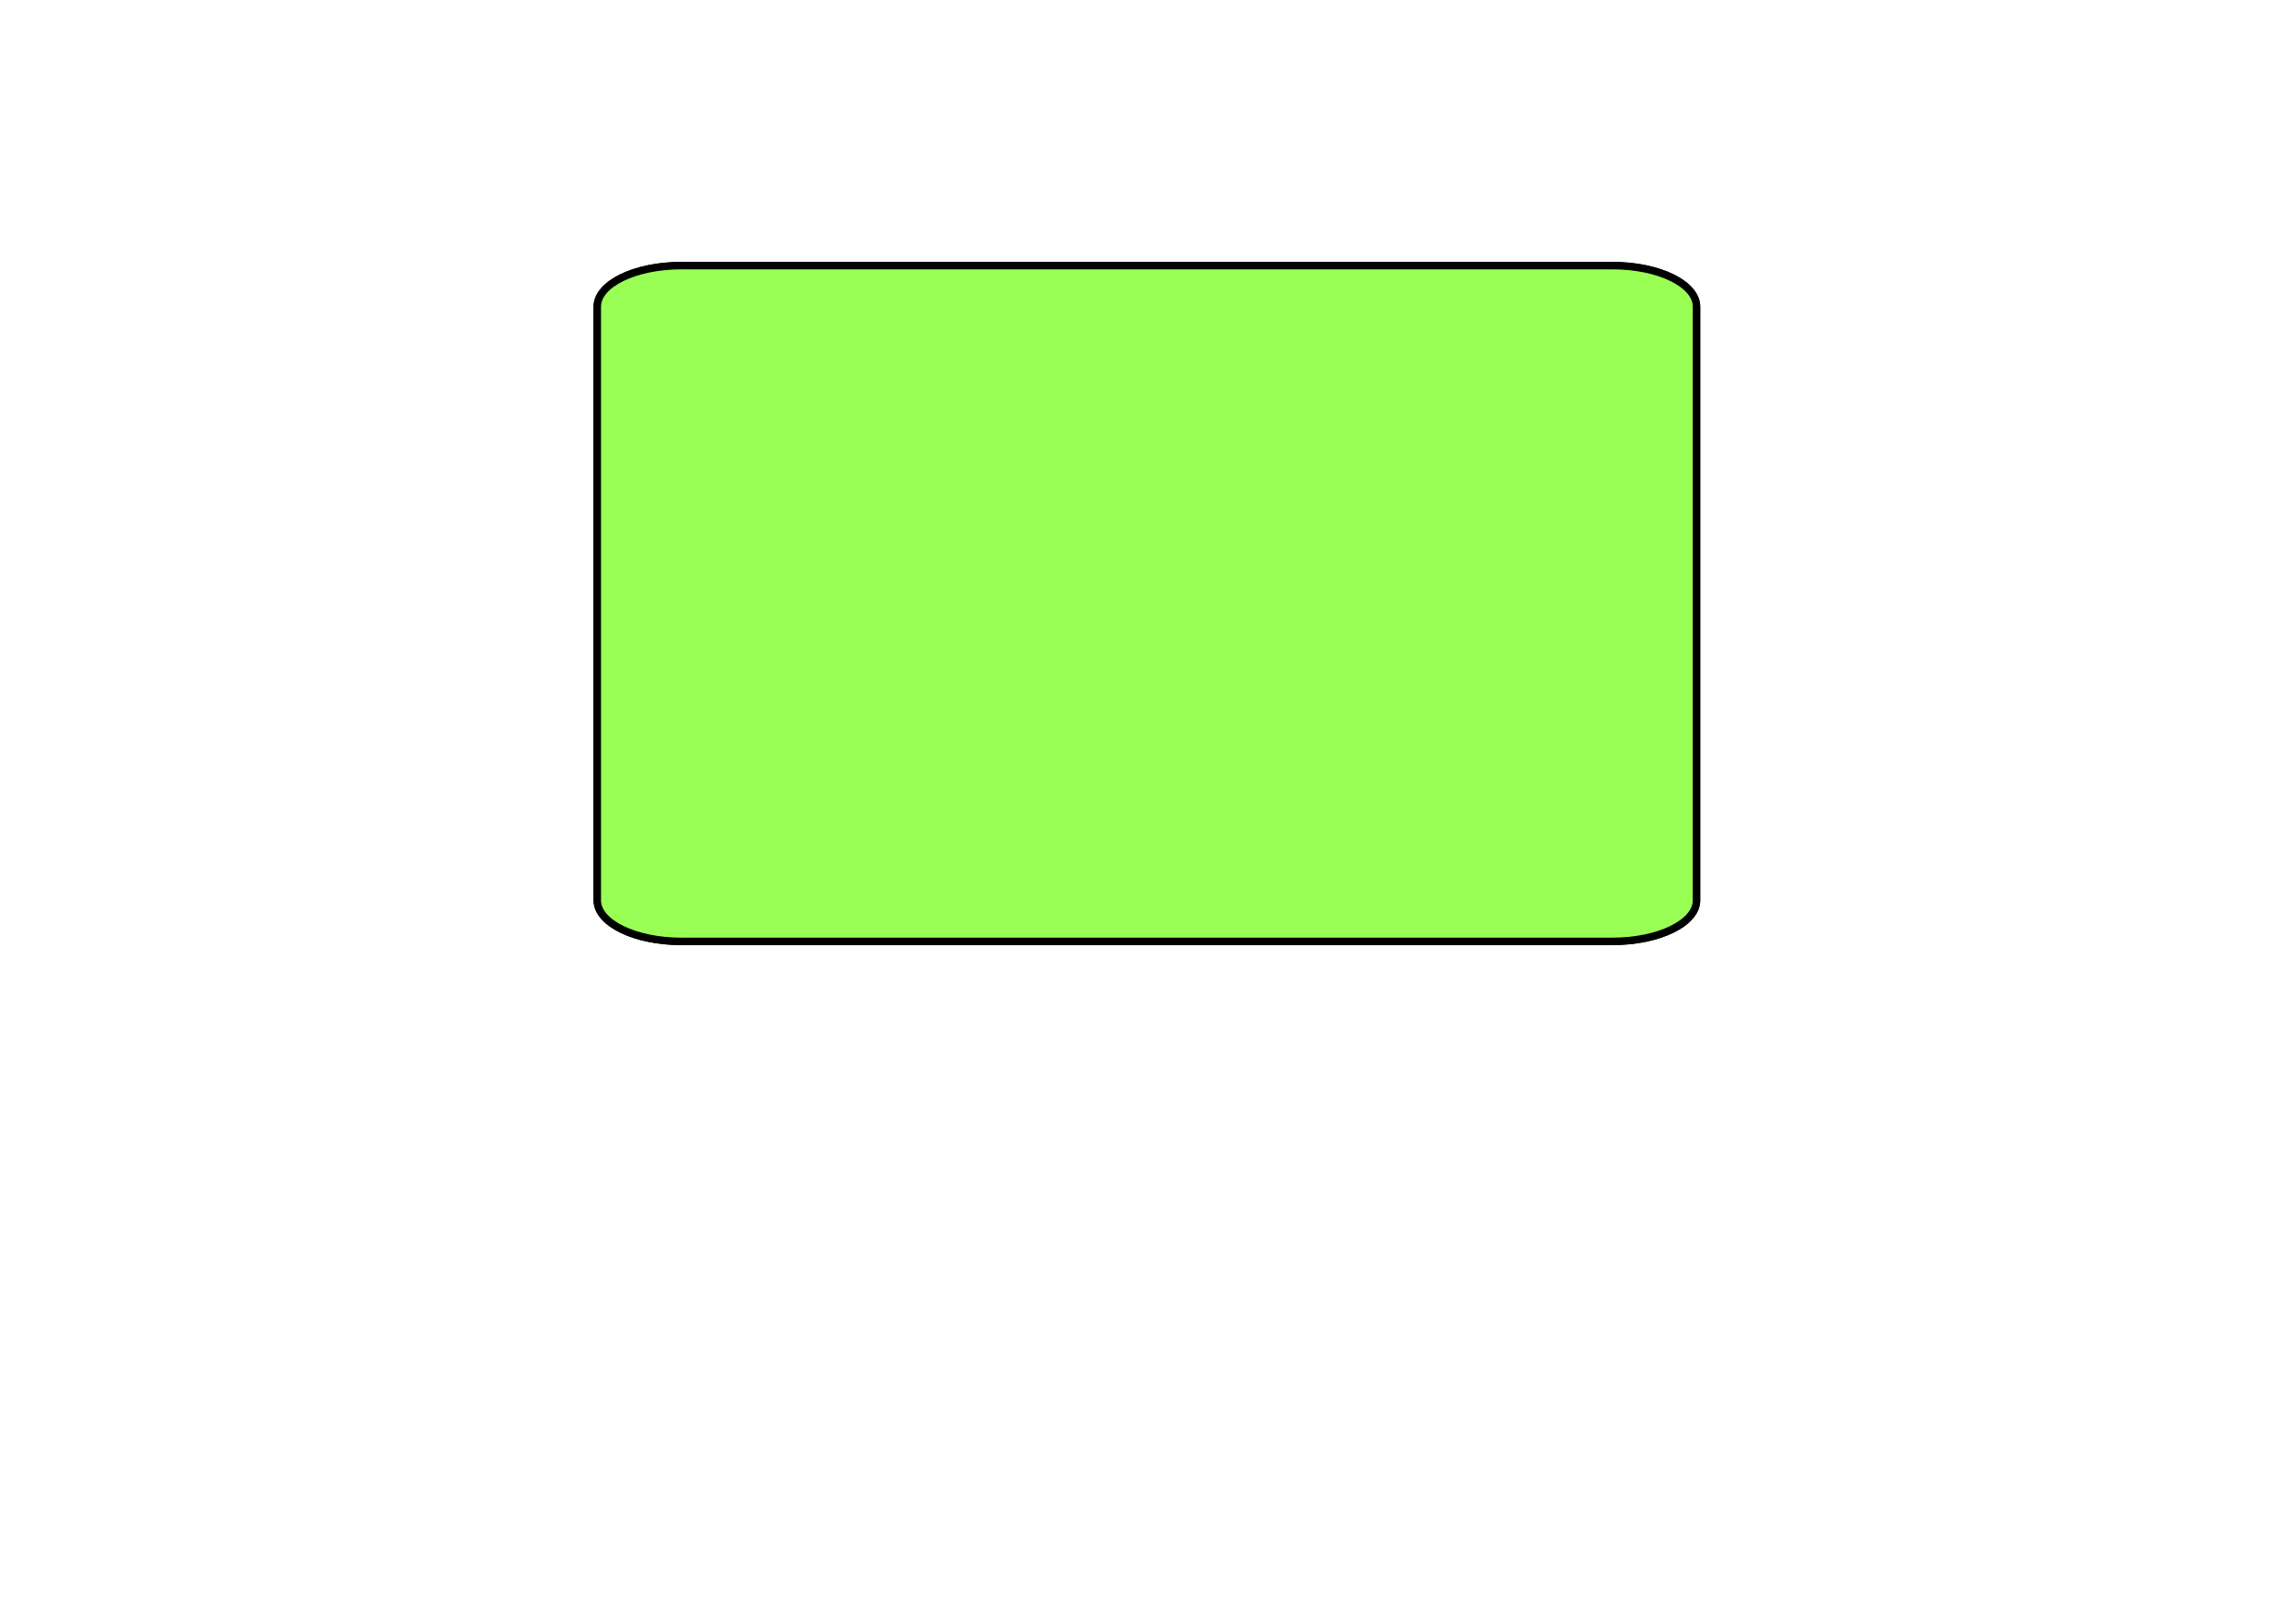
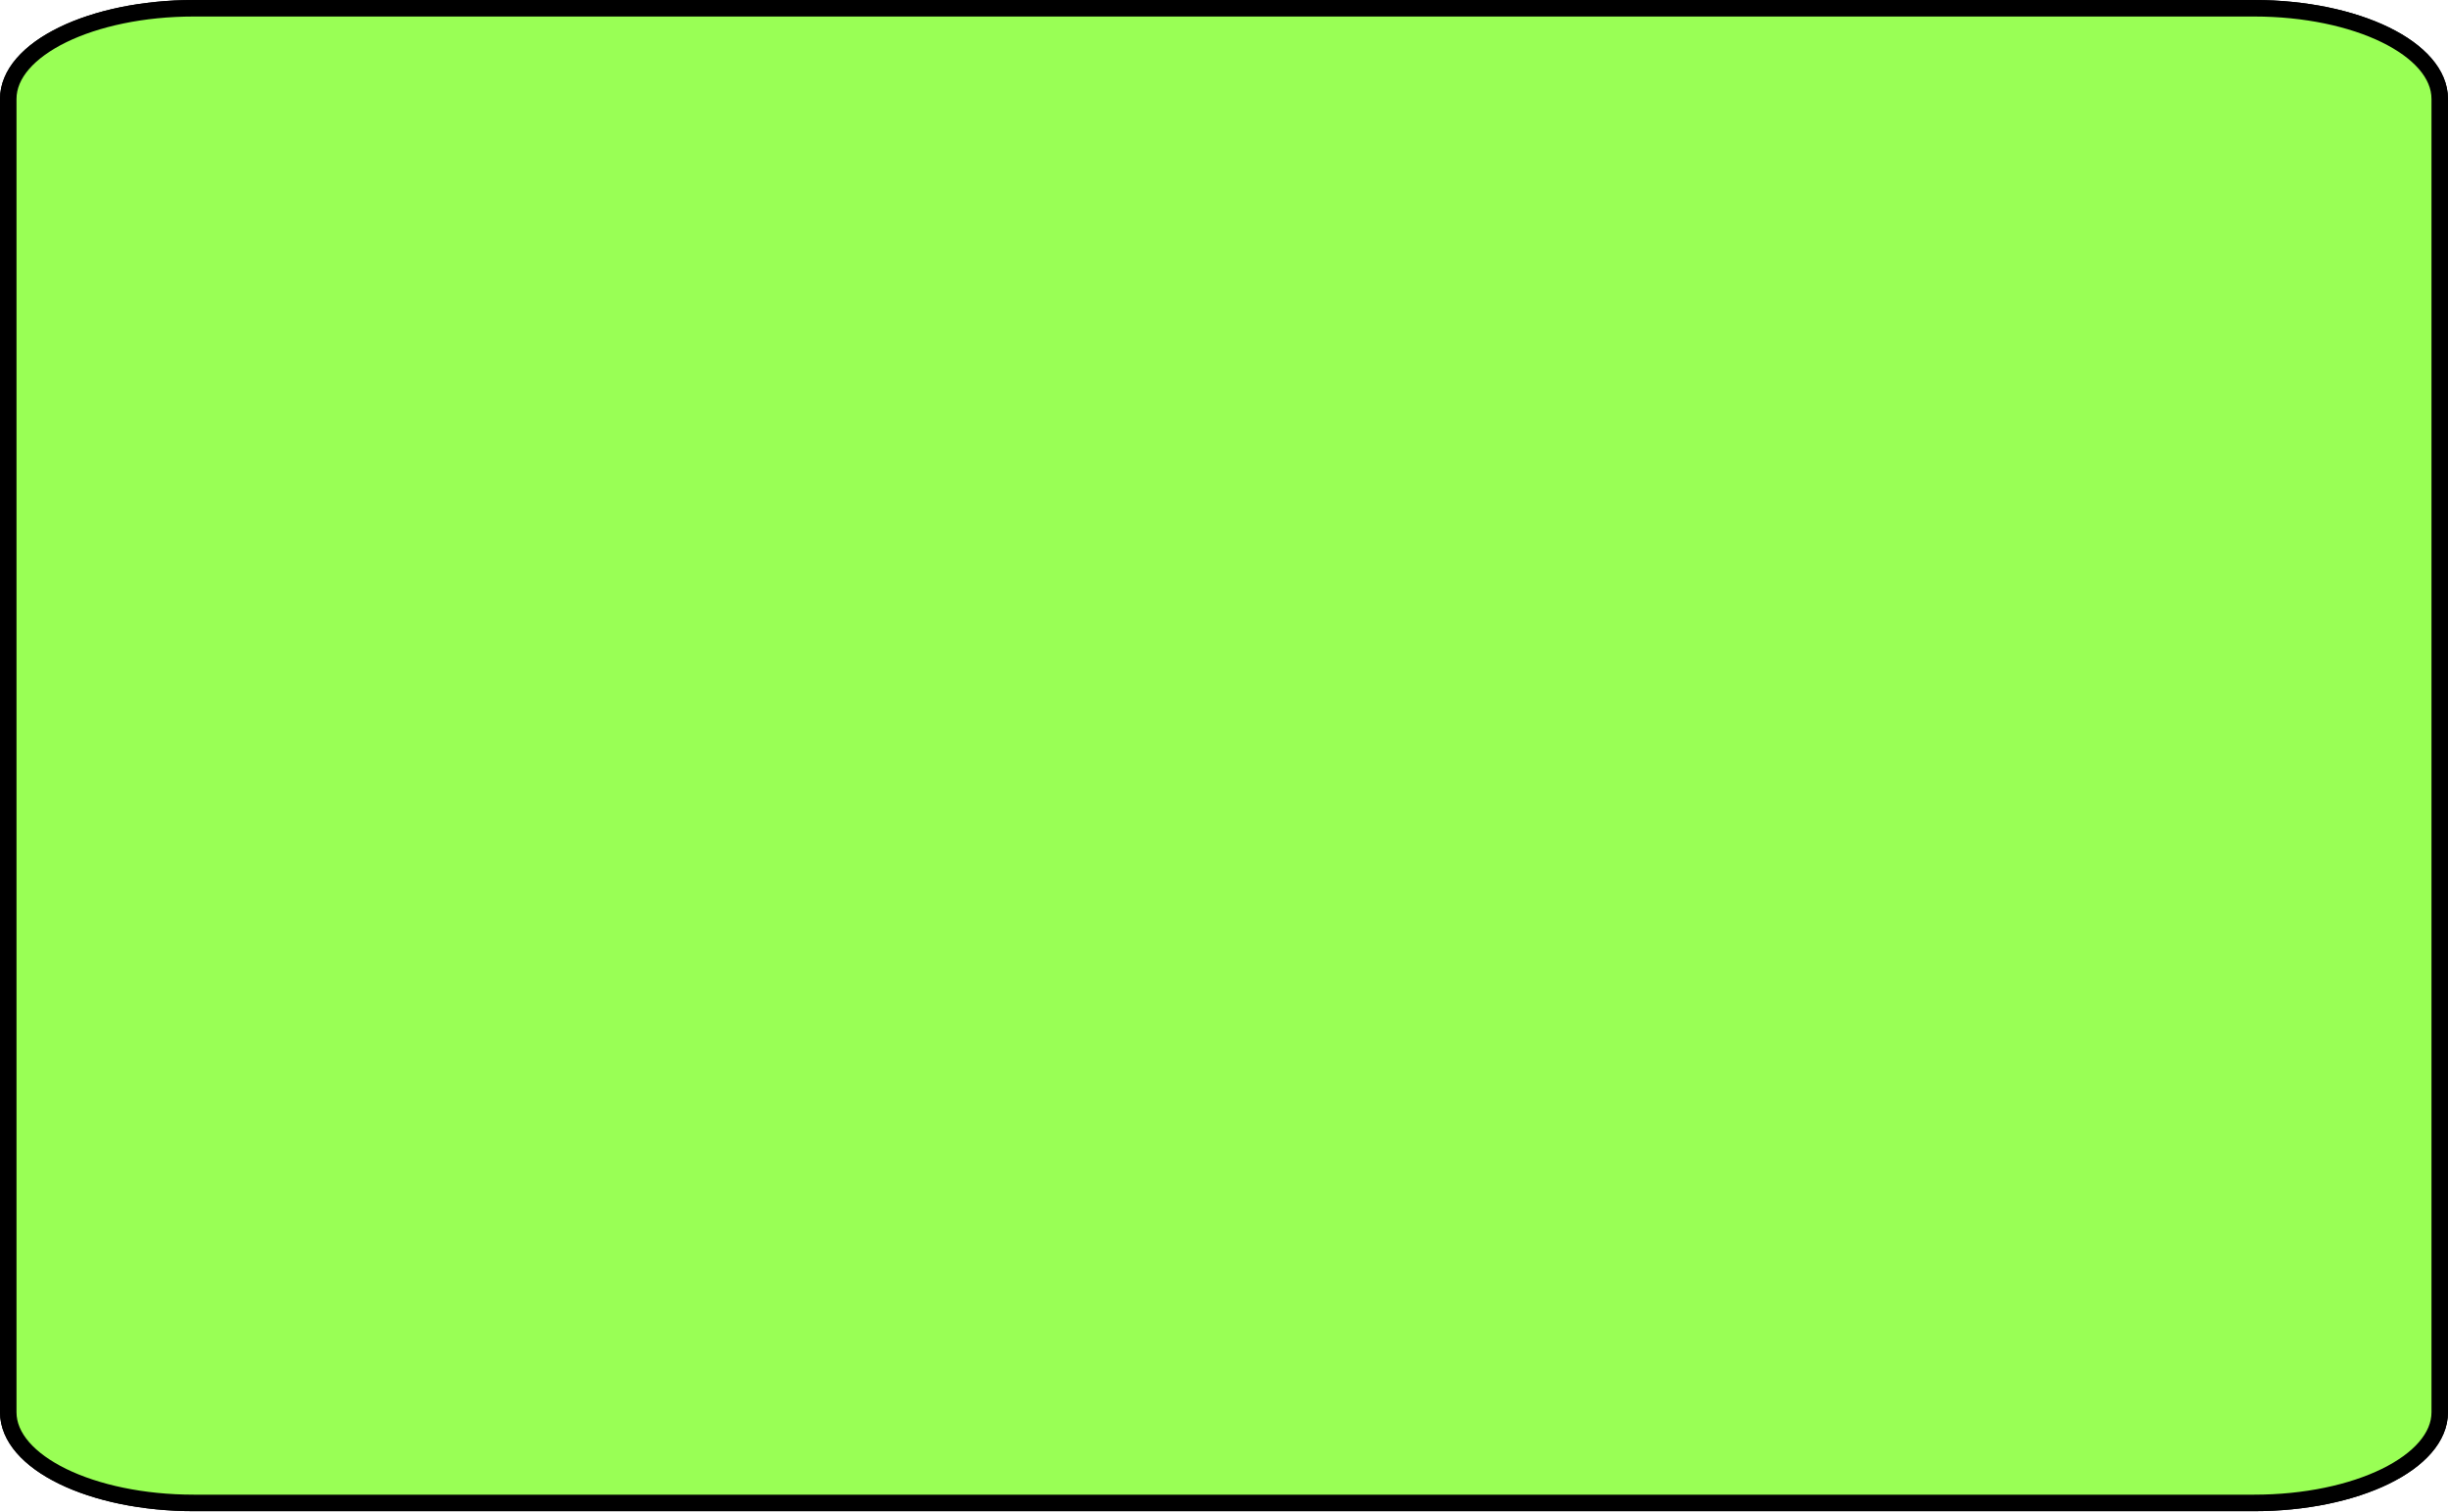
- <svg xmlns="http://www.w3.org/2000/svg" width="297mm" height="210mm" viewBox="0 0 297 210" version="1.1" id="svg886">
+ <svg xmlns="http://www.w3.org/2000/svg" width="143.152mm" height="88.362mm" viewBox="0 0 143.152 88.362" version="1.1" id="svg886">
  <defs id="defs880" />
-   <g id="layer1">
+   <g id="layer1" transform="translate(-76.77947,-33.87102)">
    <rect style="fill:none;fill-opacity:1;stroke:#000000;stroke-width:0.965;stroke-miterlimit:4;stroke-dasharray:none;stroke-opacity:1" id="rect16" width="142.187" height="87.397" x="77.262" y="34.354" rx="10.86" ry="5.304" />
    <rect style="fill:#99ff55;fill-opacity:1;stroke:#000000;stroke-width:0.965;stroke-miterlimit:4;stroke-dasharray:none;stroke-opacity:1" id="rect855" width="142.187" height="87.397" x="77.262" y="34.354" rx="10.86" ry="5.304" />
  </g>
</svg>
